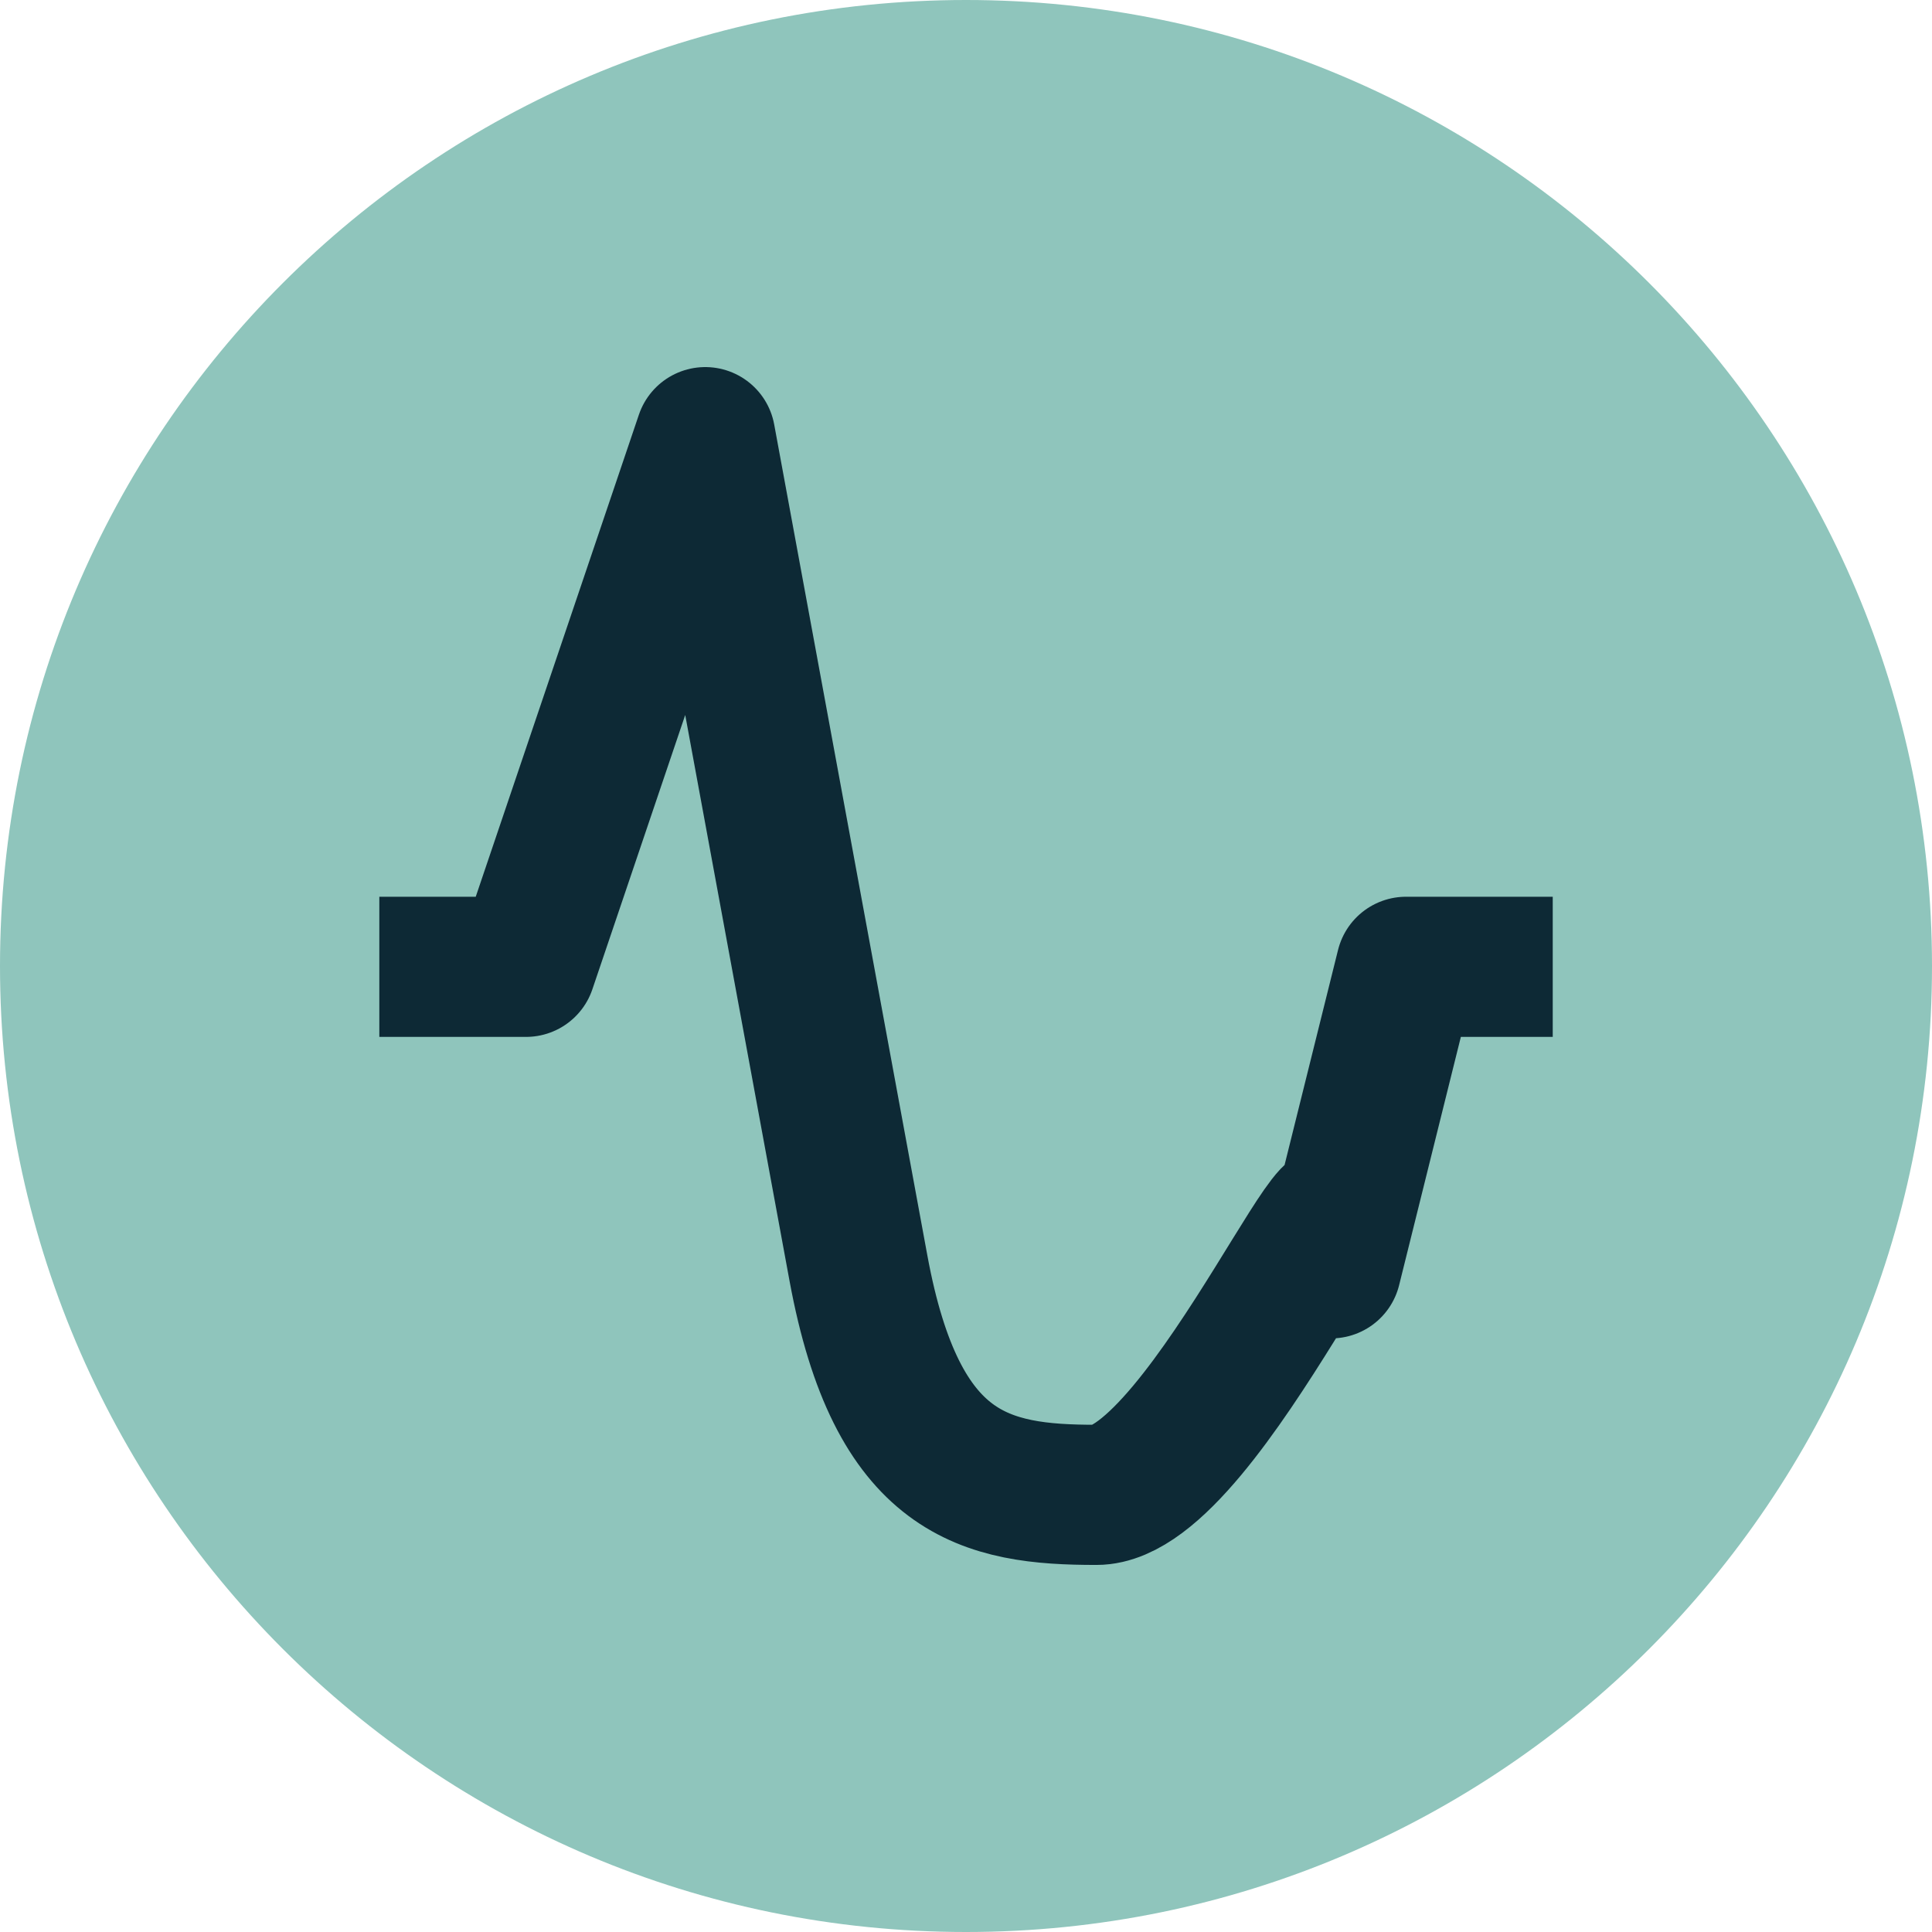
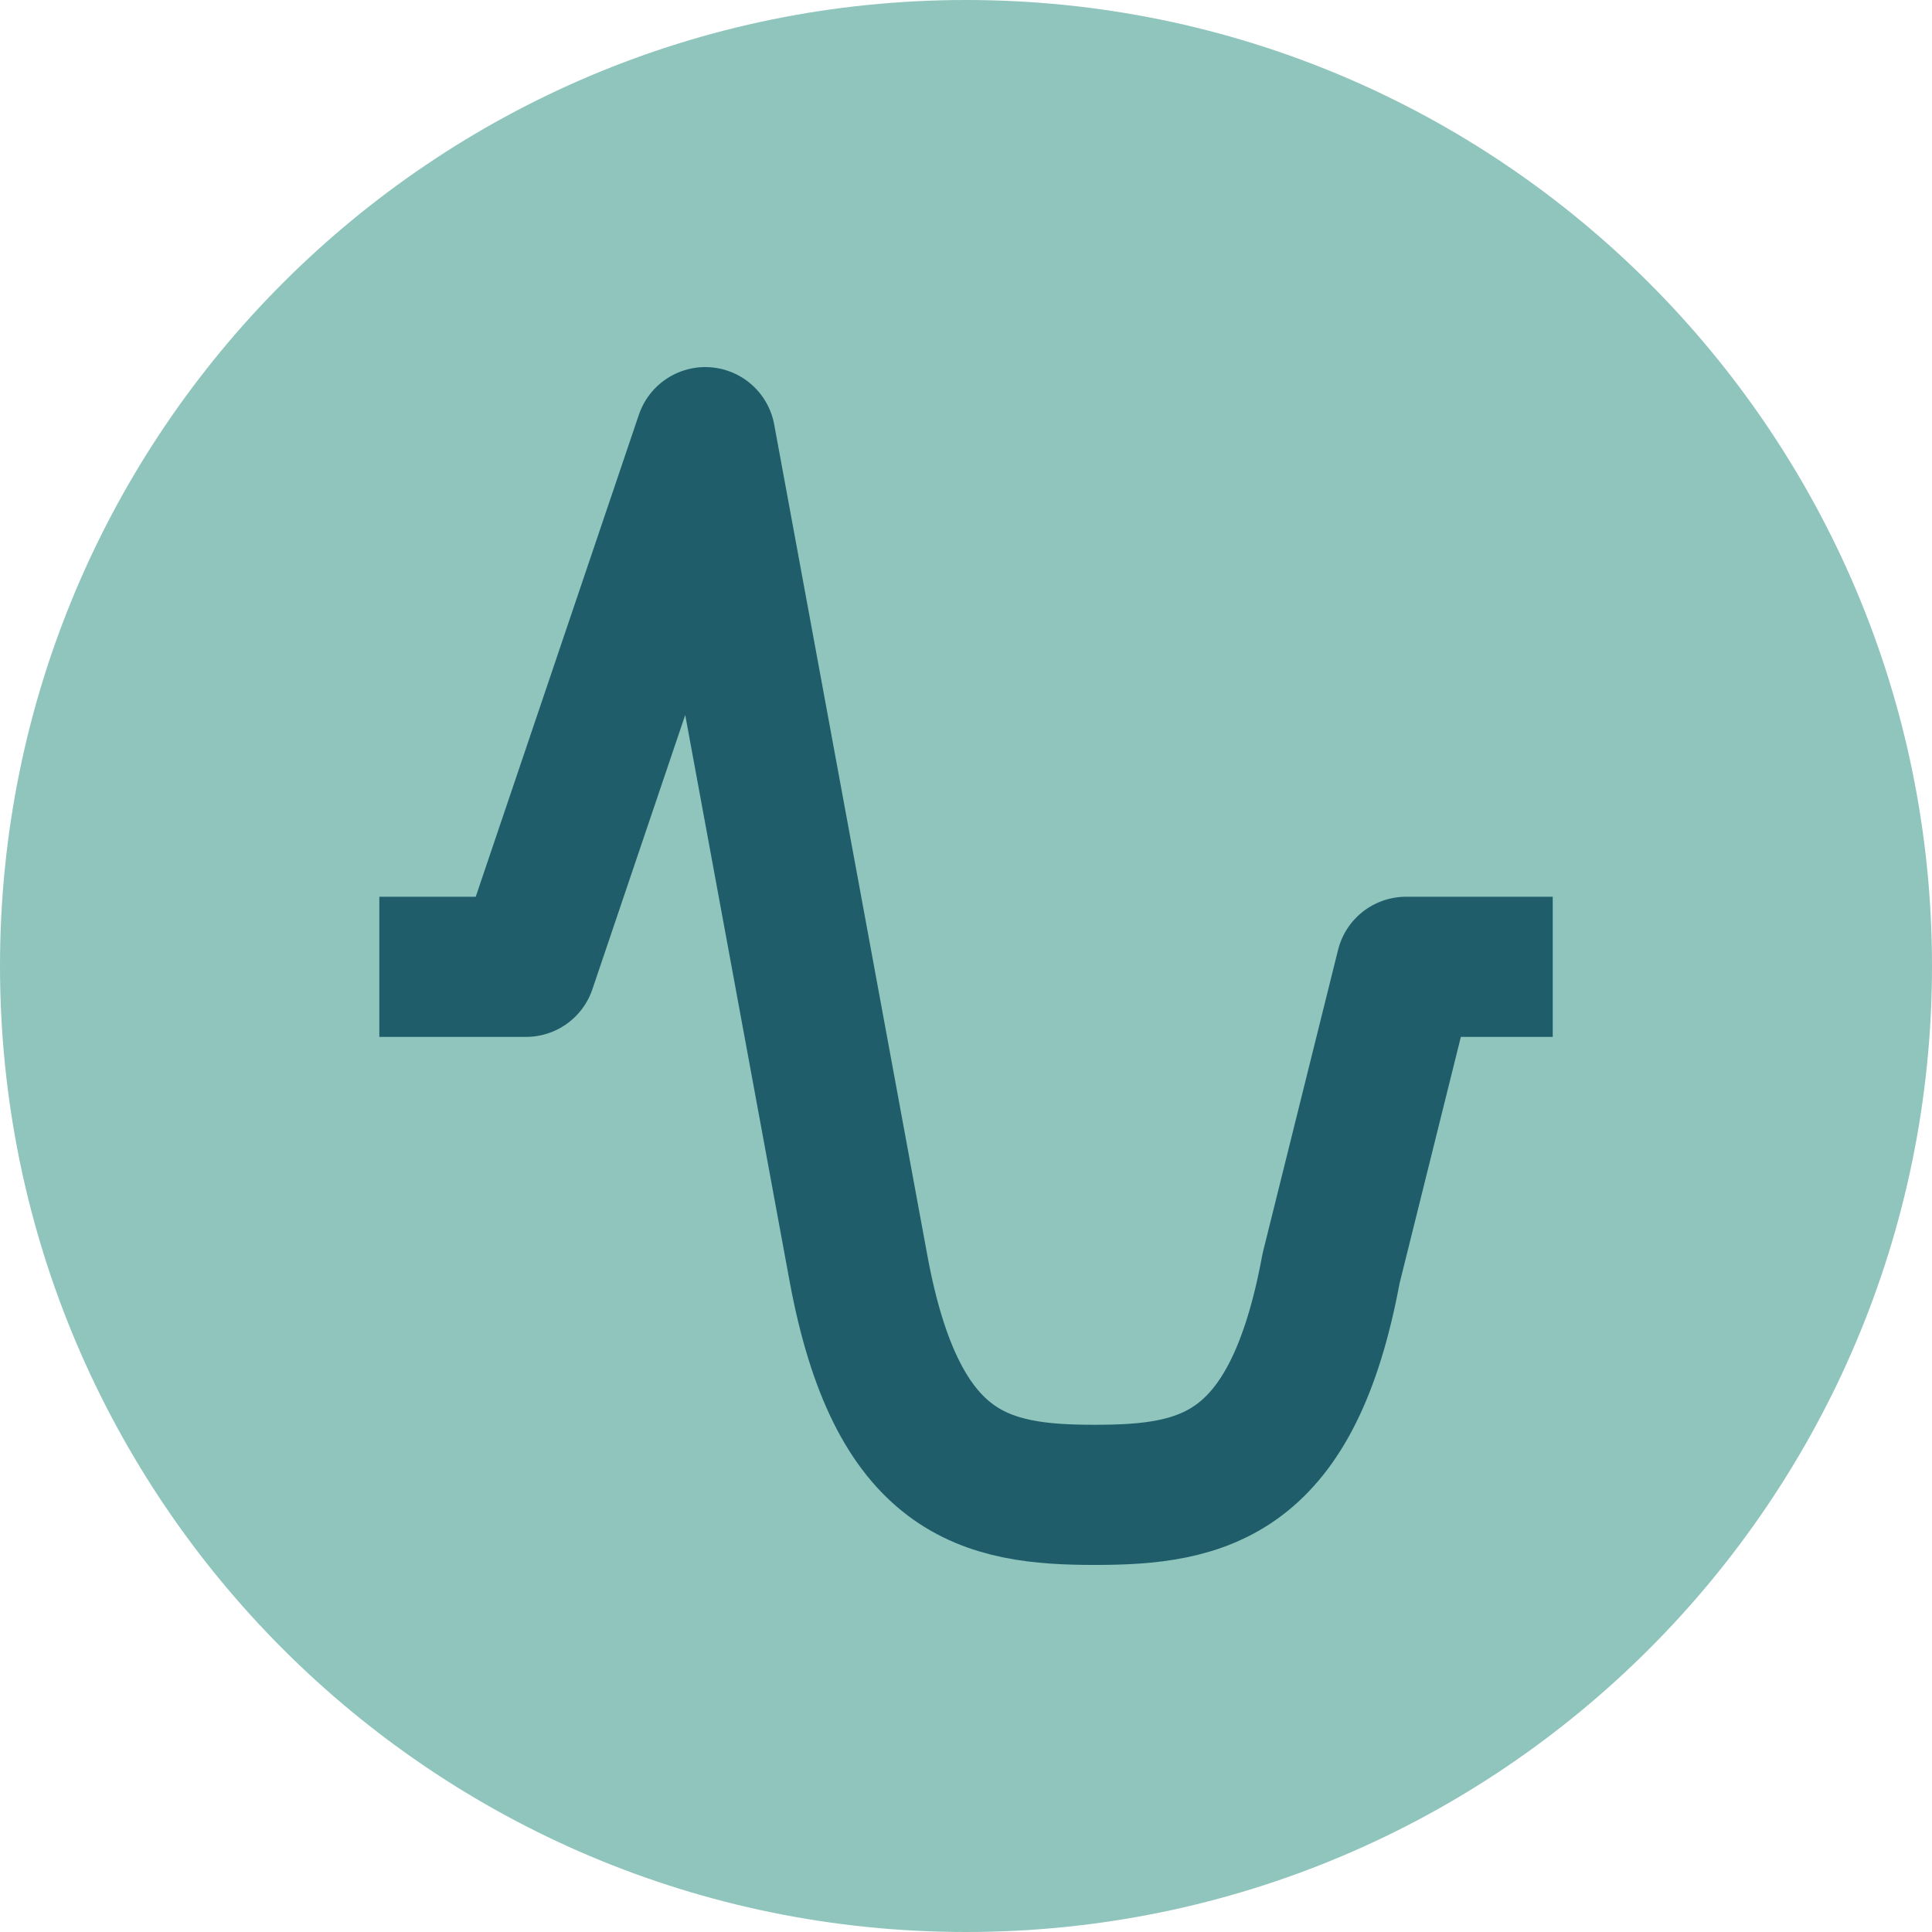
<svg xmlns="http://www.w3.org/2000/svg" viewBox="0 0 200 200" width="200" height="200" role="img">
  <circle cx="100" cy="100" r="100" fill="#8FC5BC" />
  <g transform="translate(8.90 15.73) scale(1.6871)">
-     <path d="M18 50 L27 50 L38 17.50 L47.40 68.50 C49.76 81.28 55.20 82.40 62 82.40 C68.80 82.40 79.54 55.88 76.40 68.50 L81 50 L90 50" fill="none" stroke="#0D2935" stroke-width="8.60" stroke-linecap="butt" stroke-linejoin="round" />
+     <path d="M18 50 L27 50 L38 17.50 L47.40 68.50 C49.76 81.28 55.20 82.40 61.90 82.40 C68.60 82.40 74.04 81.28 76.40 68.50 L81 50 L90 50" fill="none" stroke="#1F5D6B" stroke-width="8.60" stroke-linecap="butt" stroke-linejoin="round" />
  </g>
</svg>
